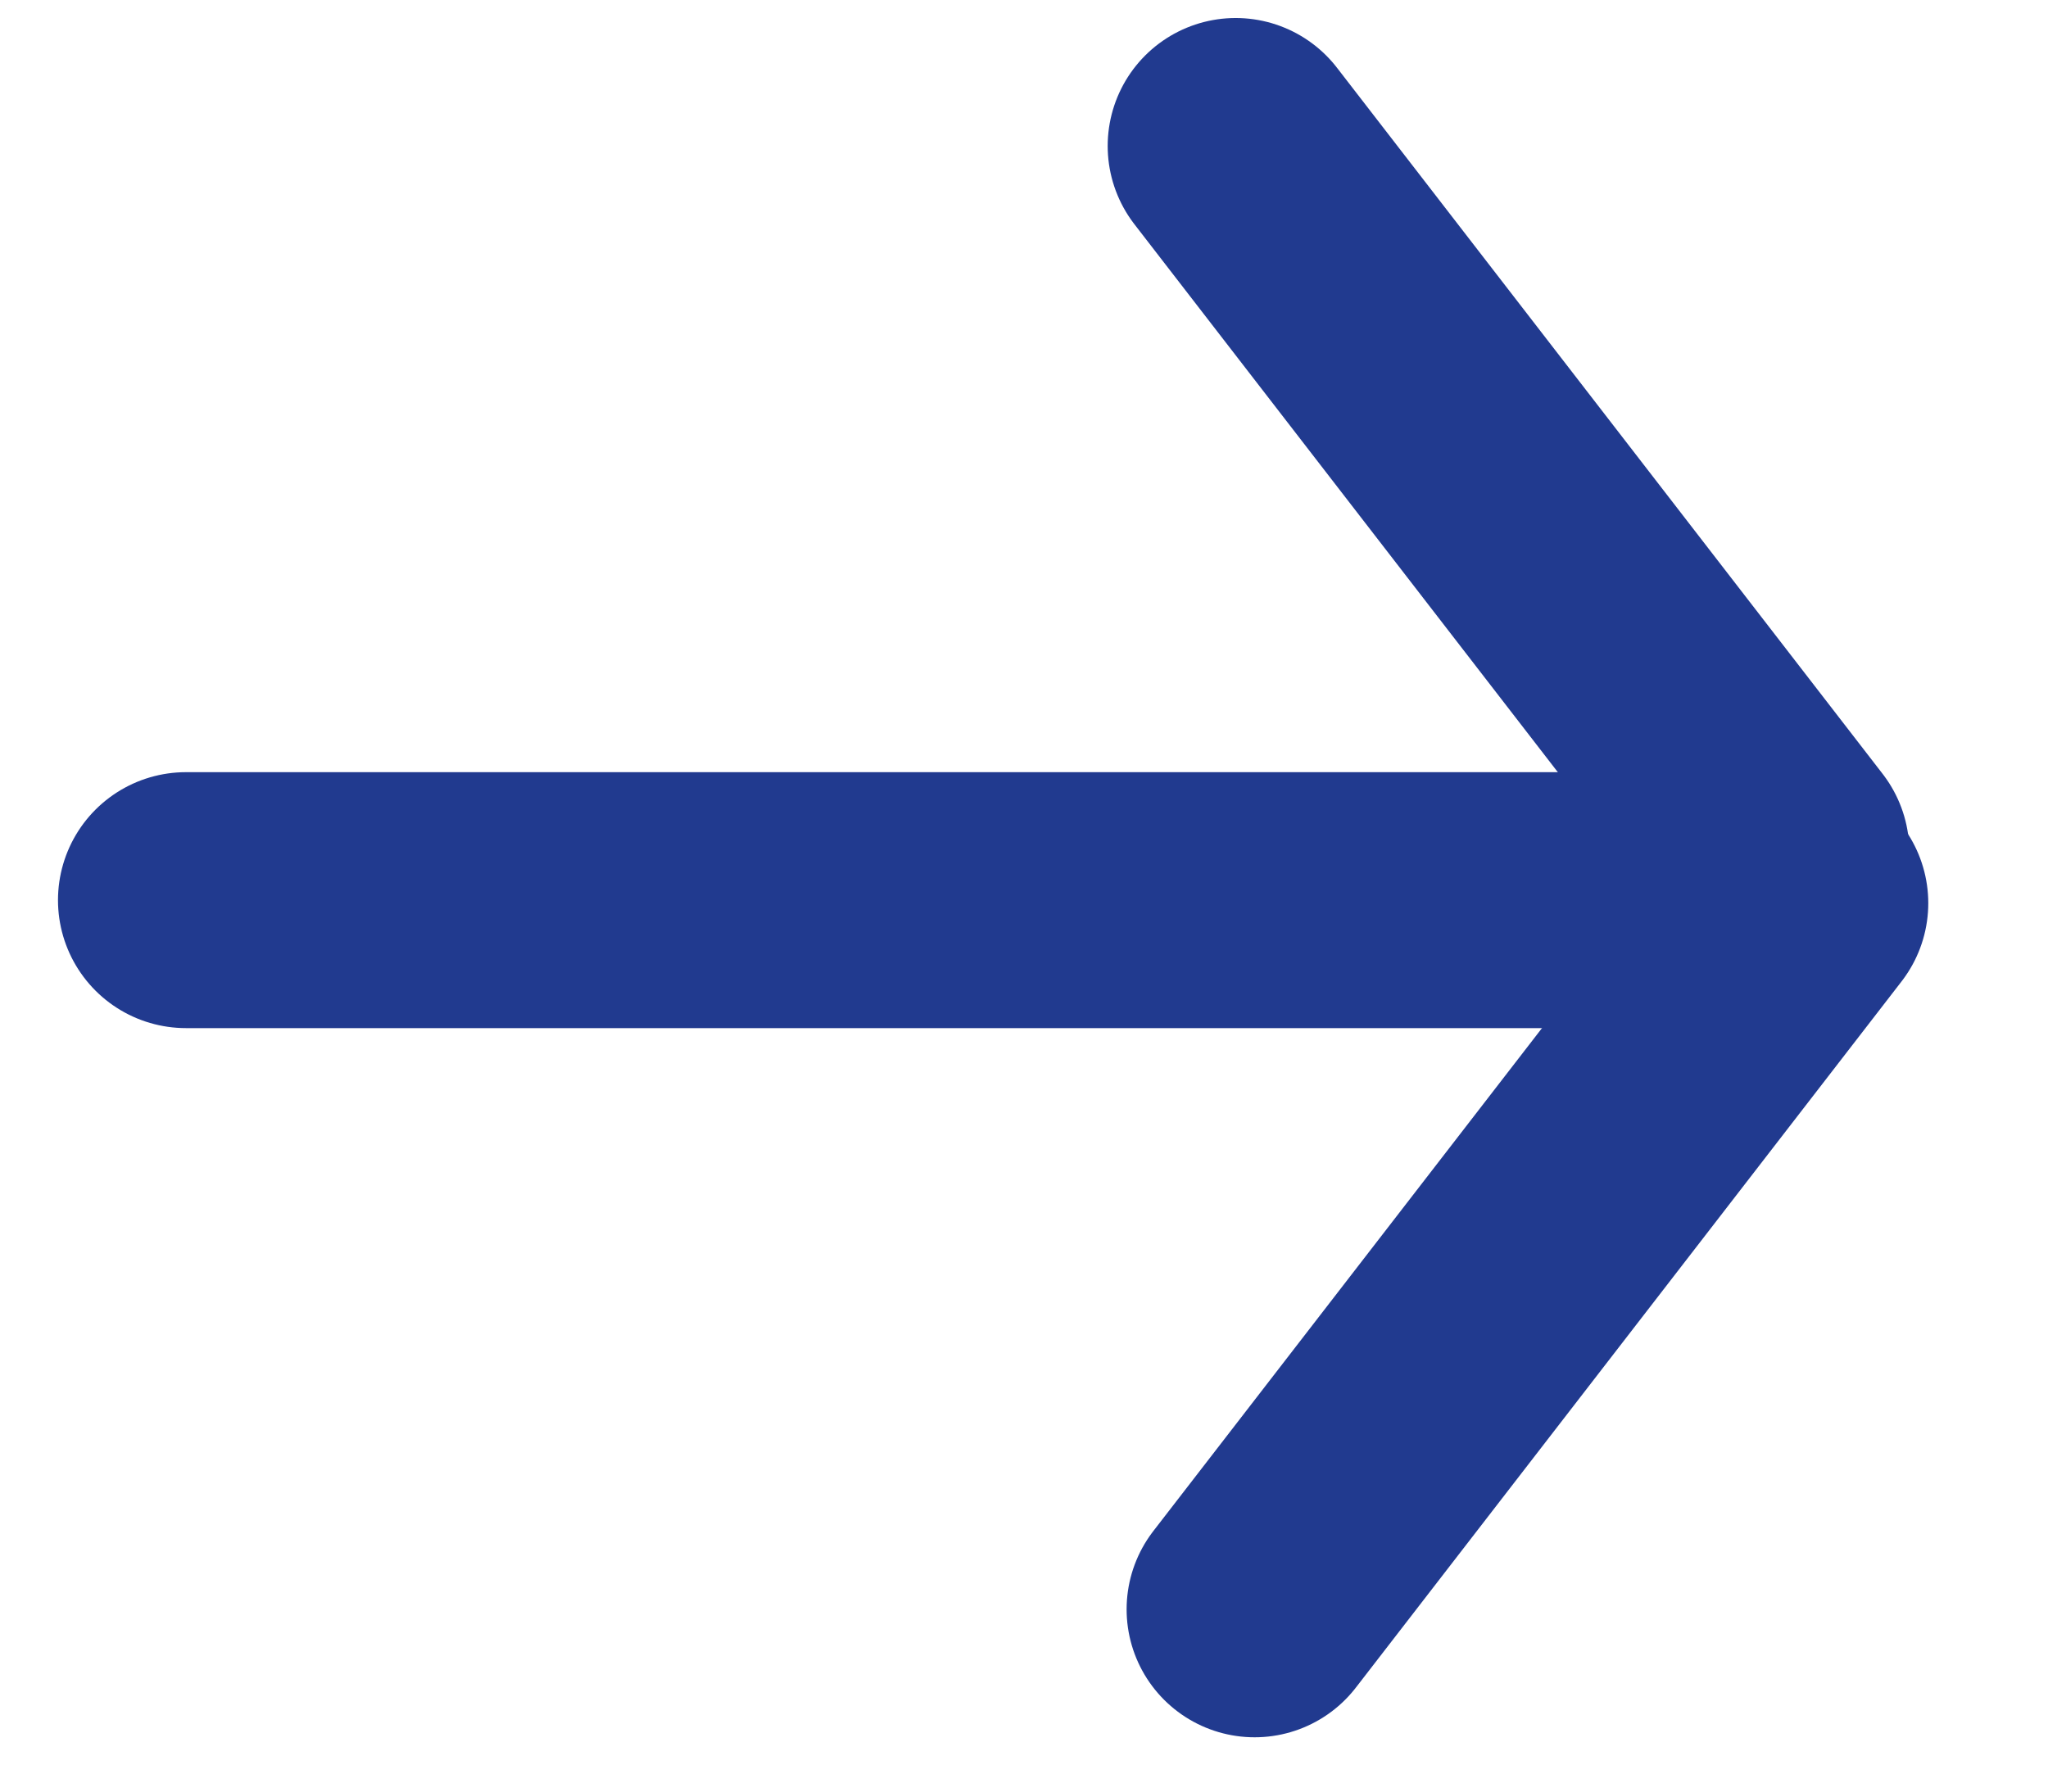
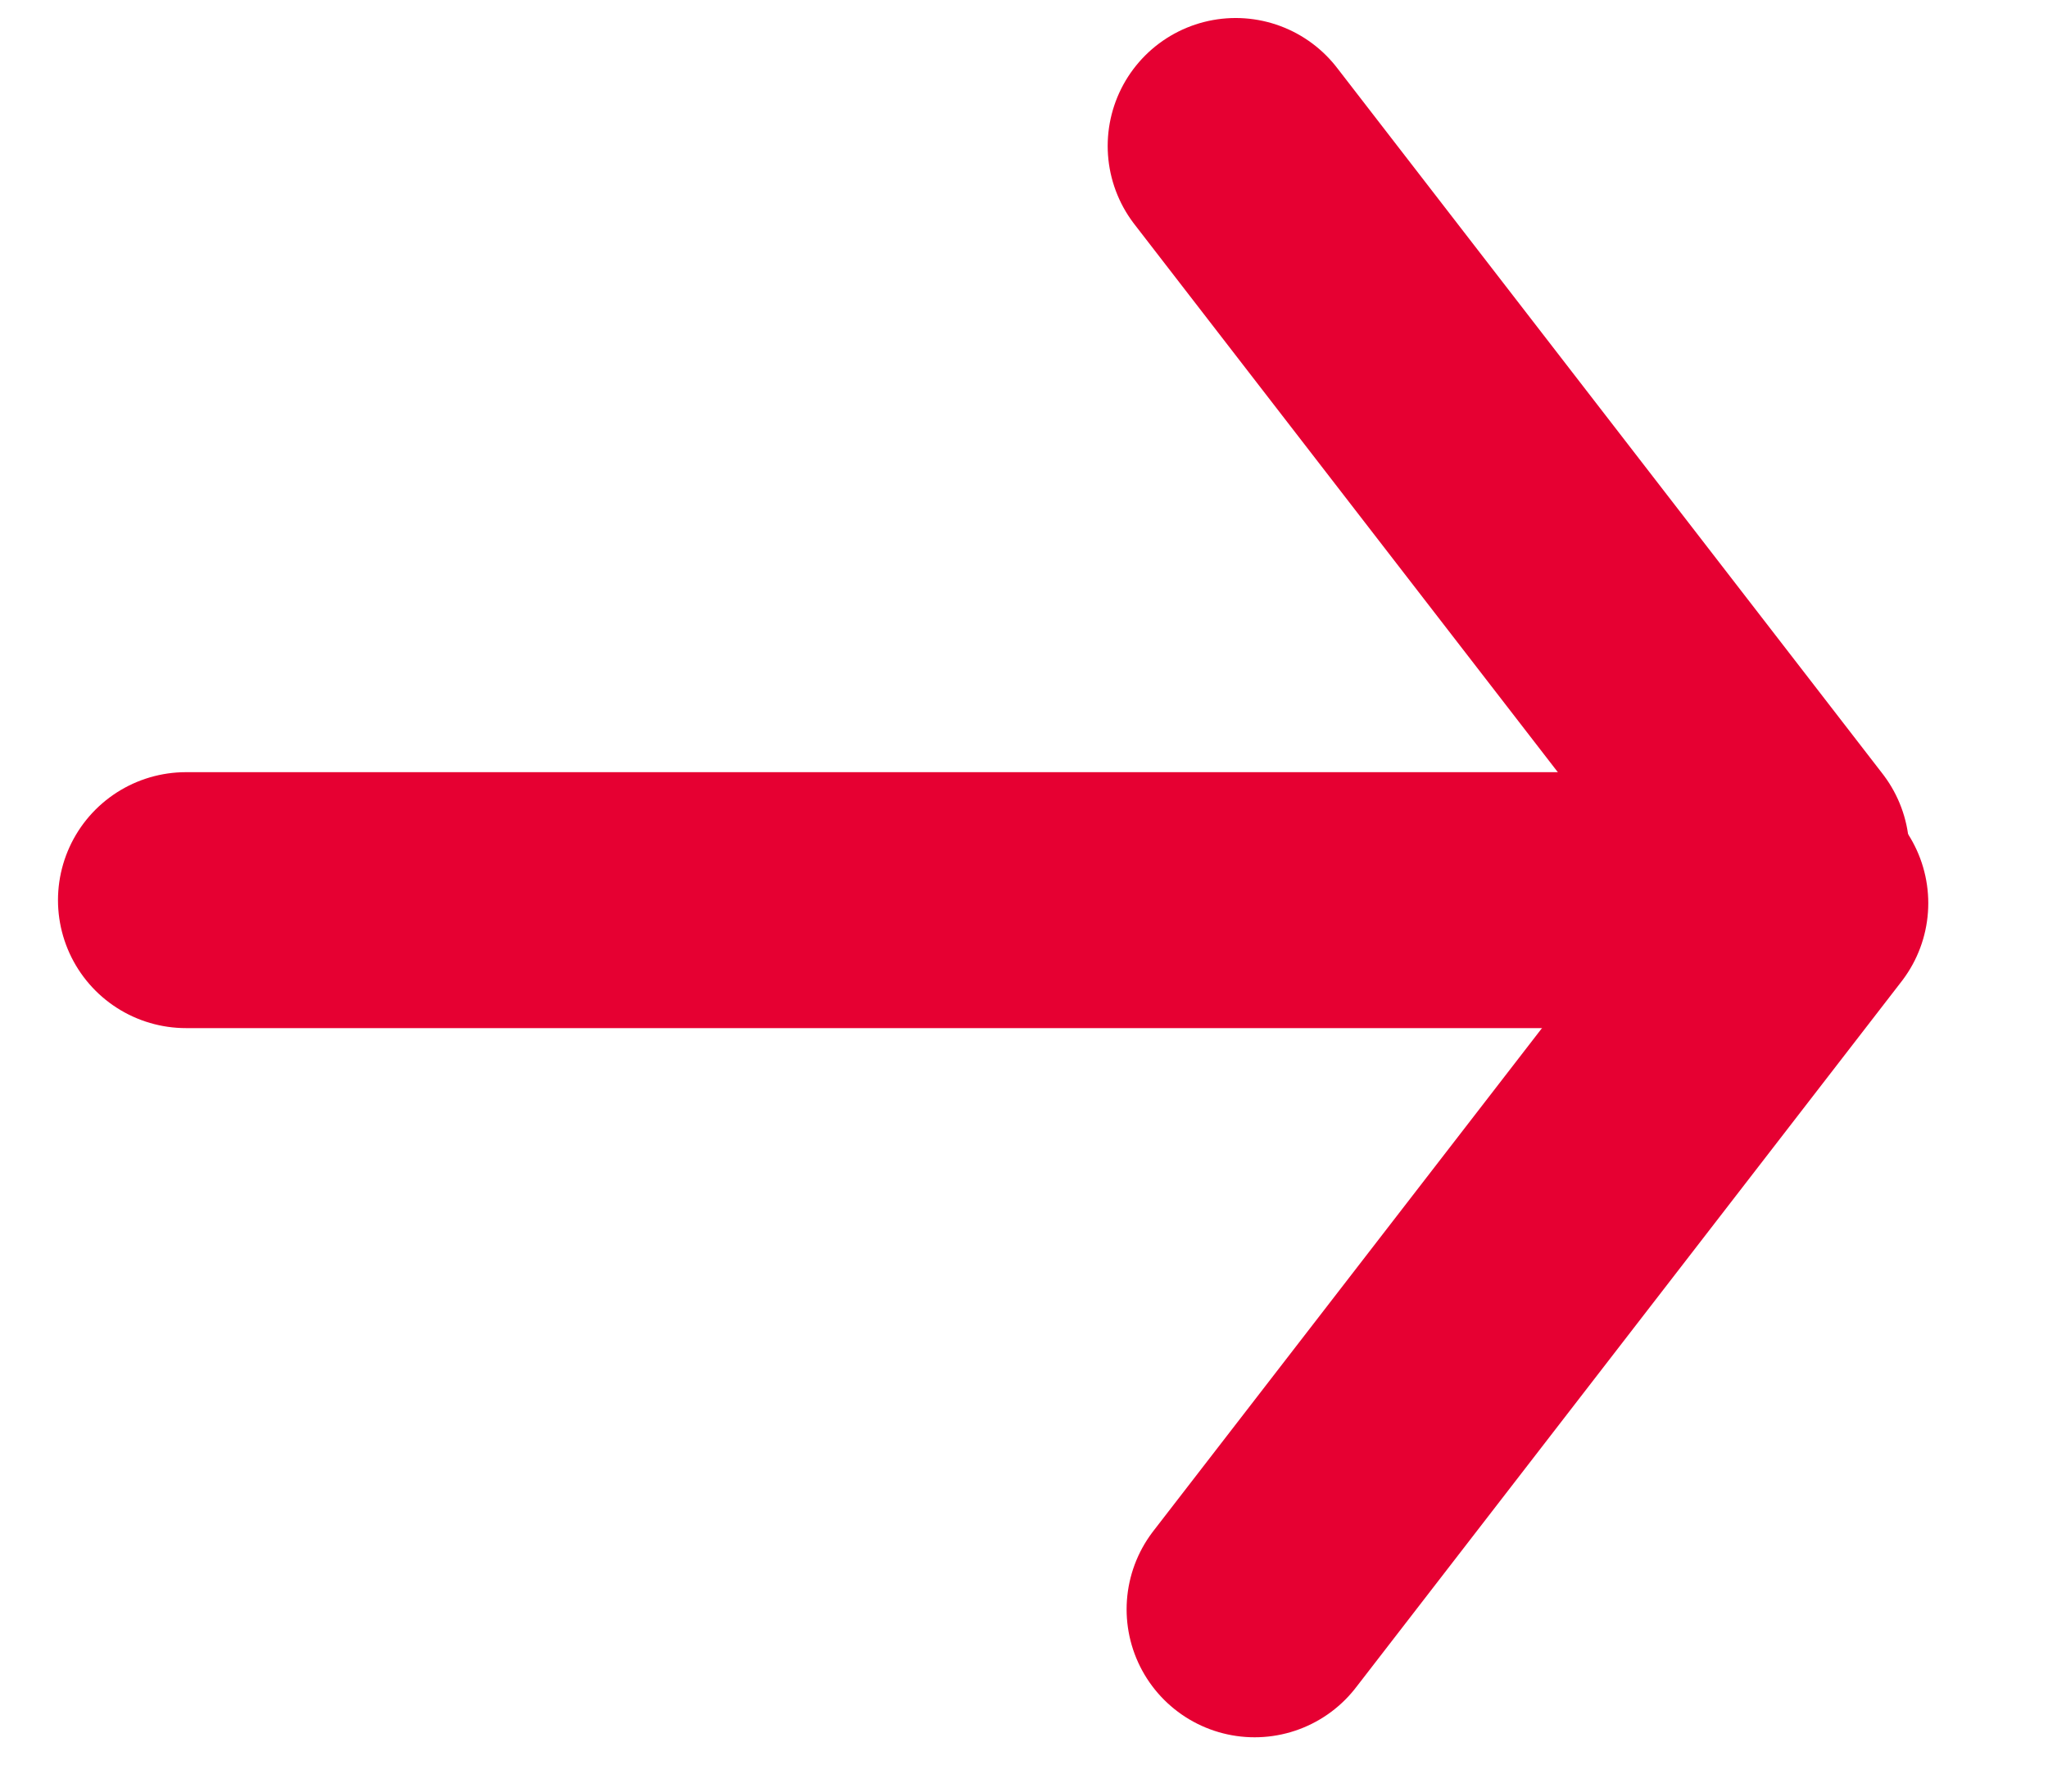
<svg xmlns="http://www.w3.org/2000/svg" width="16px" height="14px" viewBox="0 0 16 14" version="1.1">
  <defs />
  <g id="Page-1" stroke="none" stroke-width="1" fill="none" fill-rule="evenodd" stroke-linecap="round">
-     <g id="Open-Data" transform="translate(-128, -2678)" stroke="#213A8F" stroke-width="2">
+     <g id="Open-Data" transform="translate(-128, -2678)" stroke="#E60032" stroke-width="2">
      <g id="Group-14" transform="translate(129, 2679)">
        <path d="M6.386,-0.65 L6.386,11.814" id="Line" transform="translate(6.761485, 5.658475) rotate(-90) translate(-6.761485, -5.658475) " />
        <path d="M13.752,0.828 L8.234,5.091" id="Line-Copy" transform="translate(10.85926, 3.033475) rotate(-90) translate(-10.85926, -3.033475) " />
        <path d="M13.752,6.745 L8.234,11.008" id="Line-Copy-2" transform="translate(10.85926, 8.950375) scale(-1, 1) rotate(-90) translate(-10.85926, -8.950375) " />
      </g>
    </g>
  </g>
</svg>
